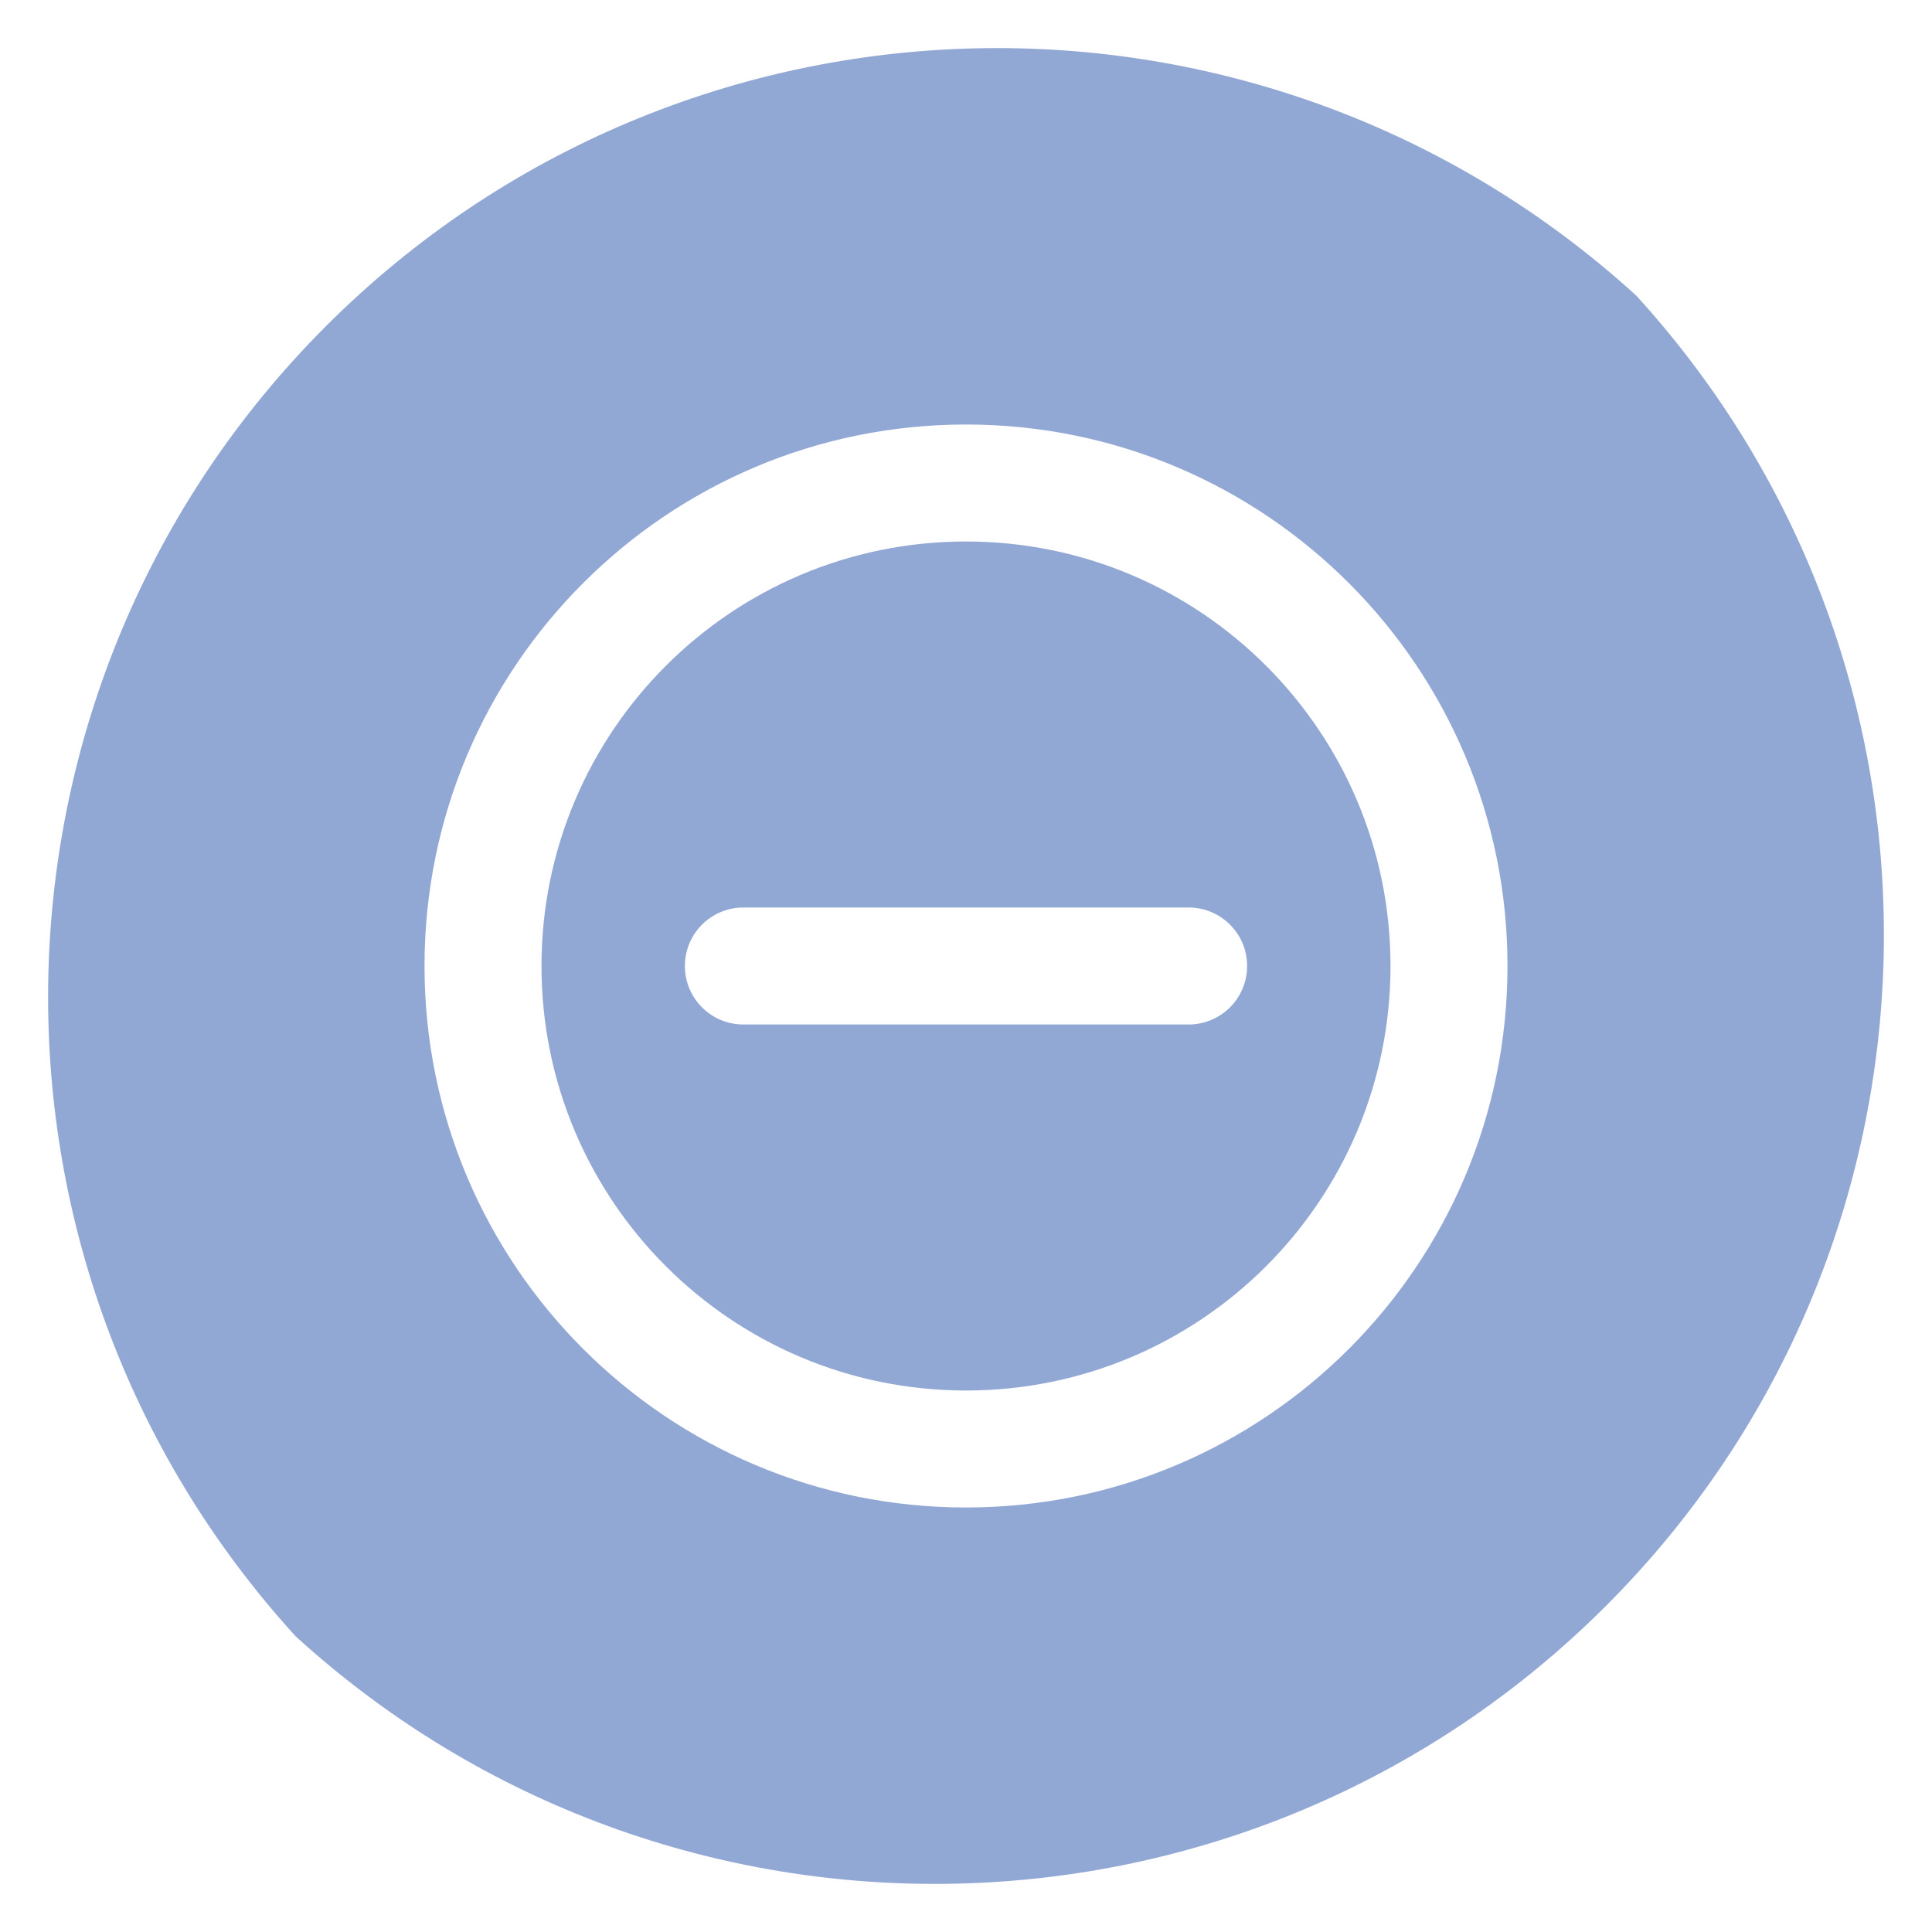
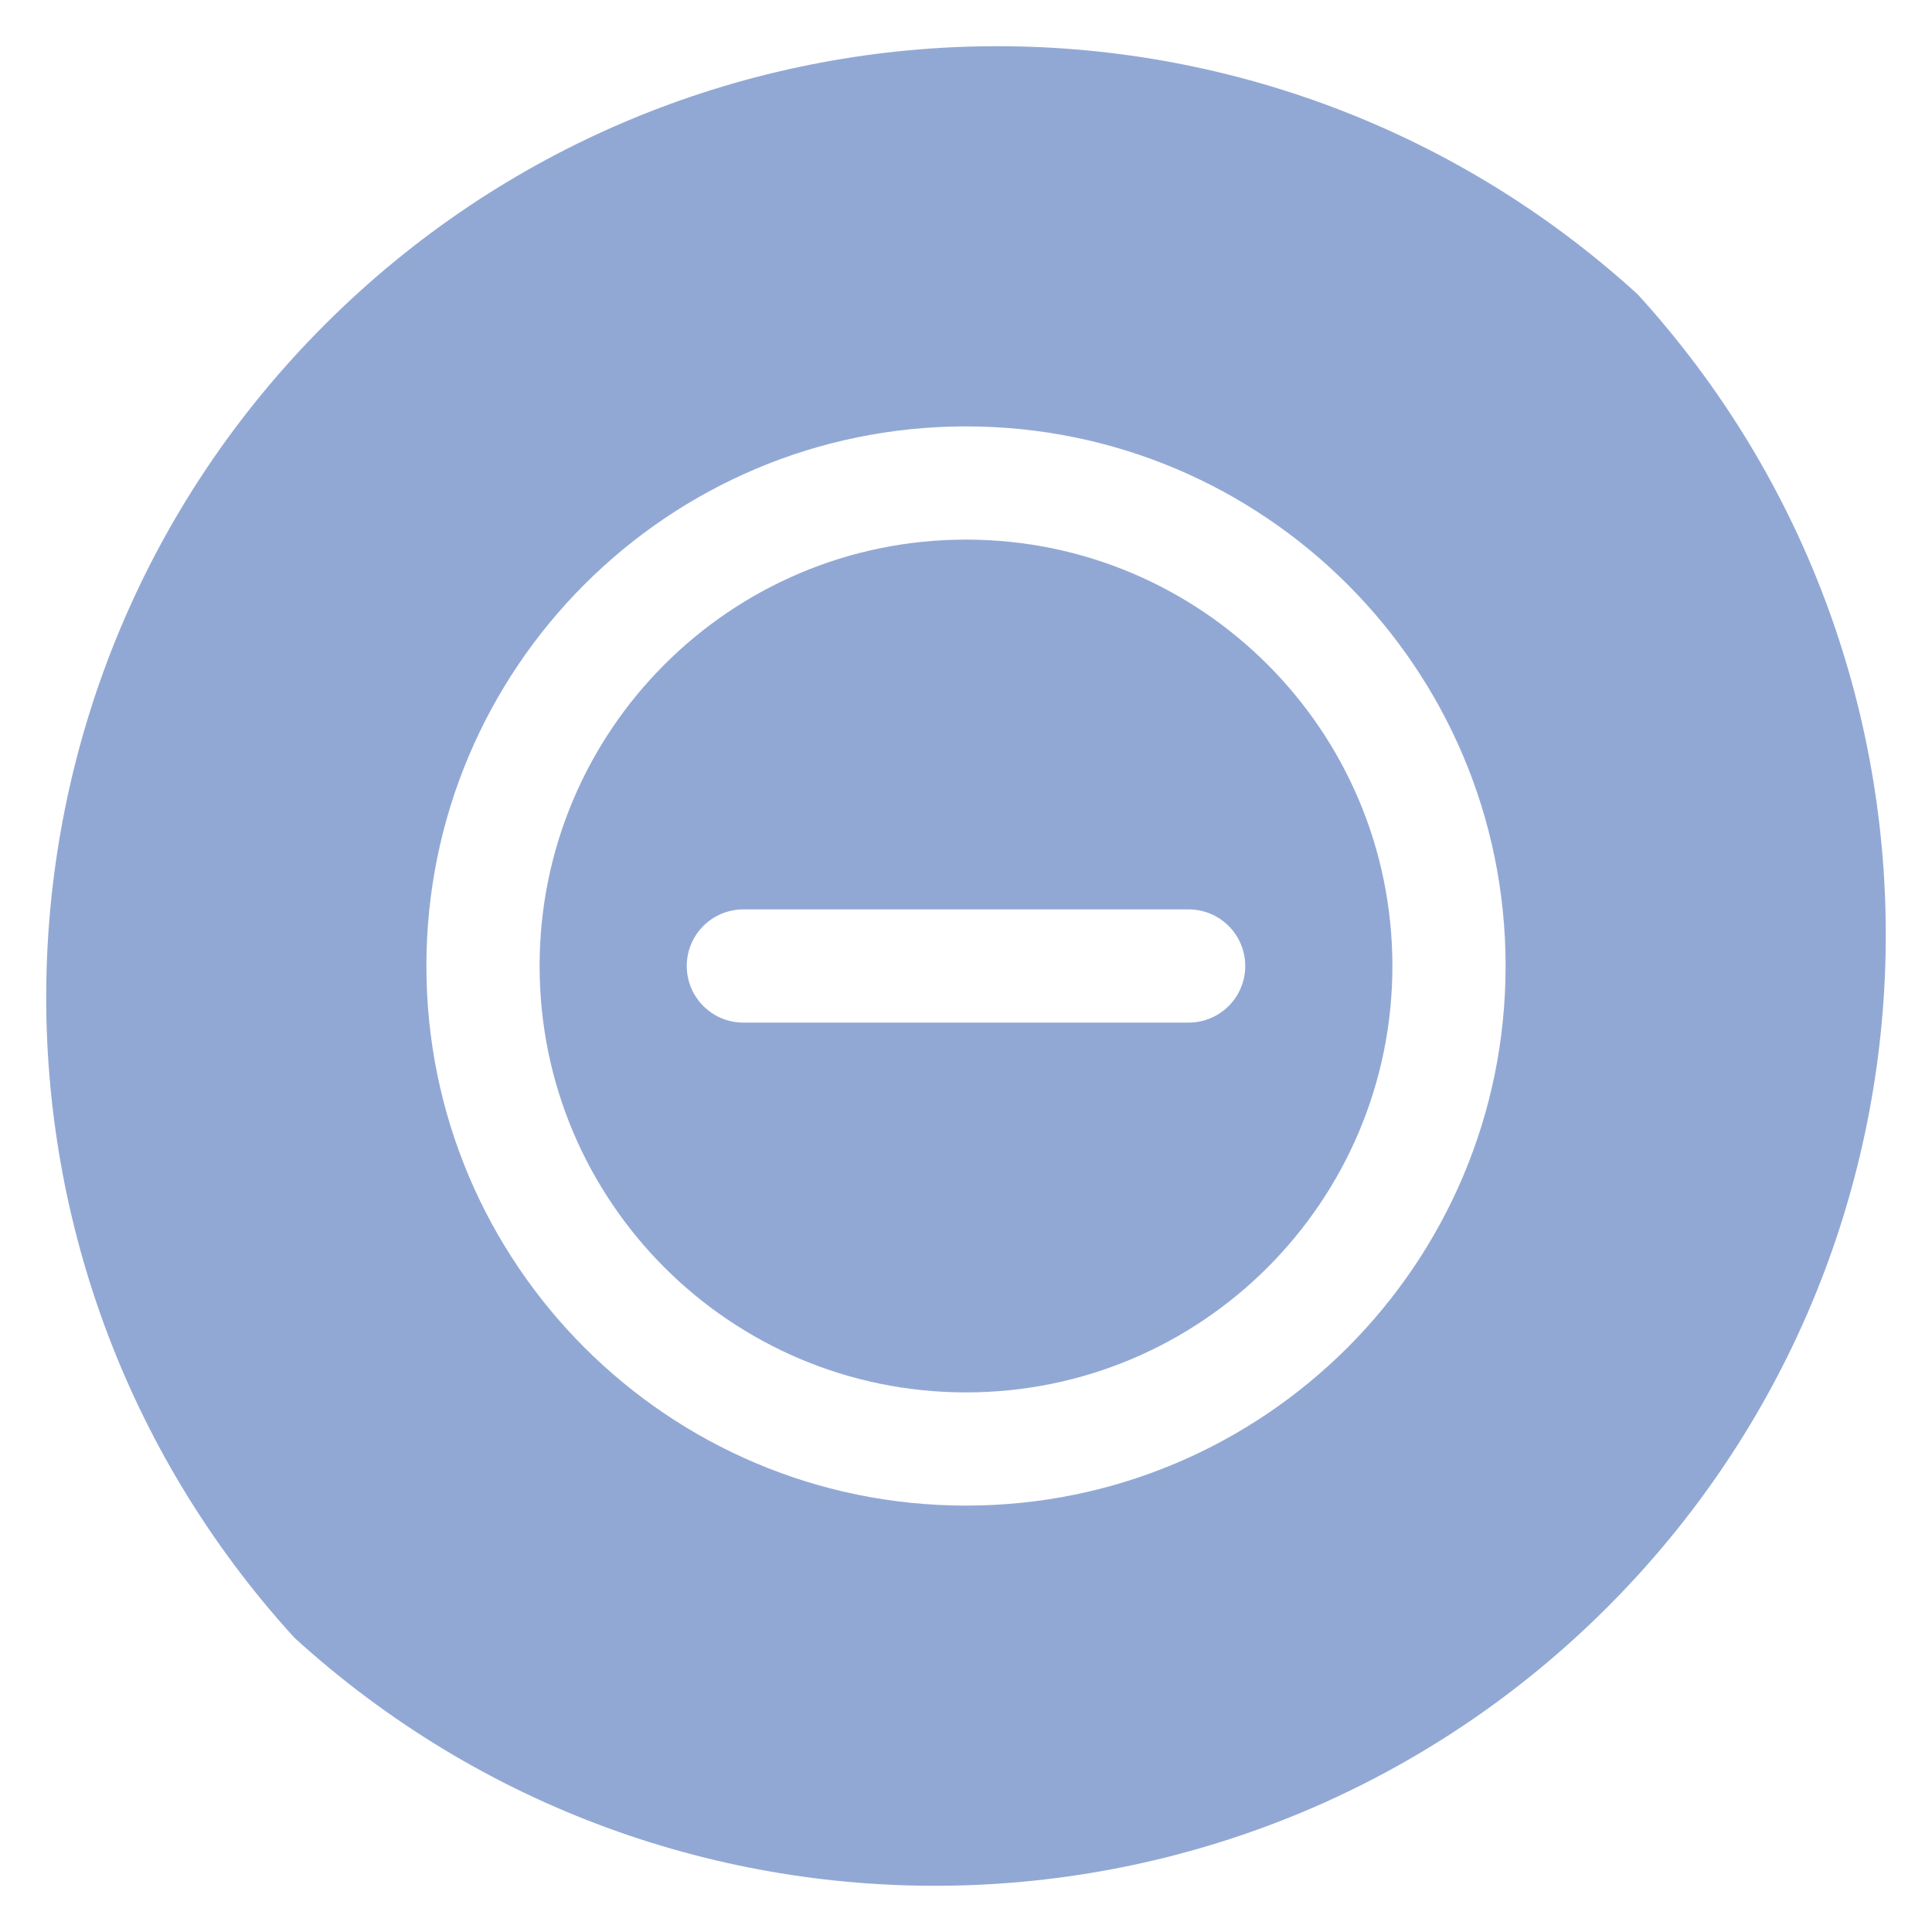
- <svg xmlns="http://www.w3.org/2000/svg" fill="rgba(146, 168, 212, 1)" stroke="#fefefe" viewBox="144 144 512 512">
+ <svg xmlns="http://www.w3.org/2000/svg" fill="rgba(146, 168, 212, 1)" stroke="transparent" viewBox="144 144 512 512">
  <path d="M400 287a113 113 0 1 0 0 226 113 113 0 0 0 0-226zm59 128H341a15 15 0 1 1 0-30h118a15 15 0 1 1 0 30z" />
  <path d="M578 222a252 252 0 0 0-356 356 252 252 0 0 0 356-356zM400 543a143 143 0 1 1 0-286 143 143 0 0 1 0 286z" />
</svg>
